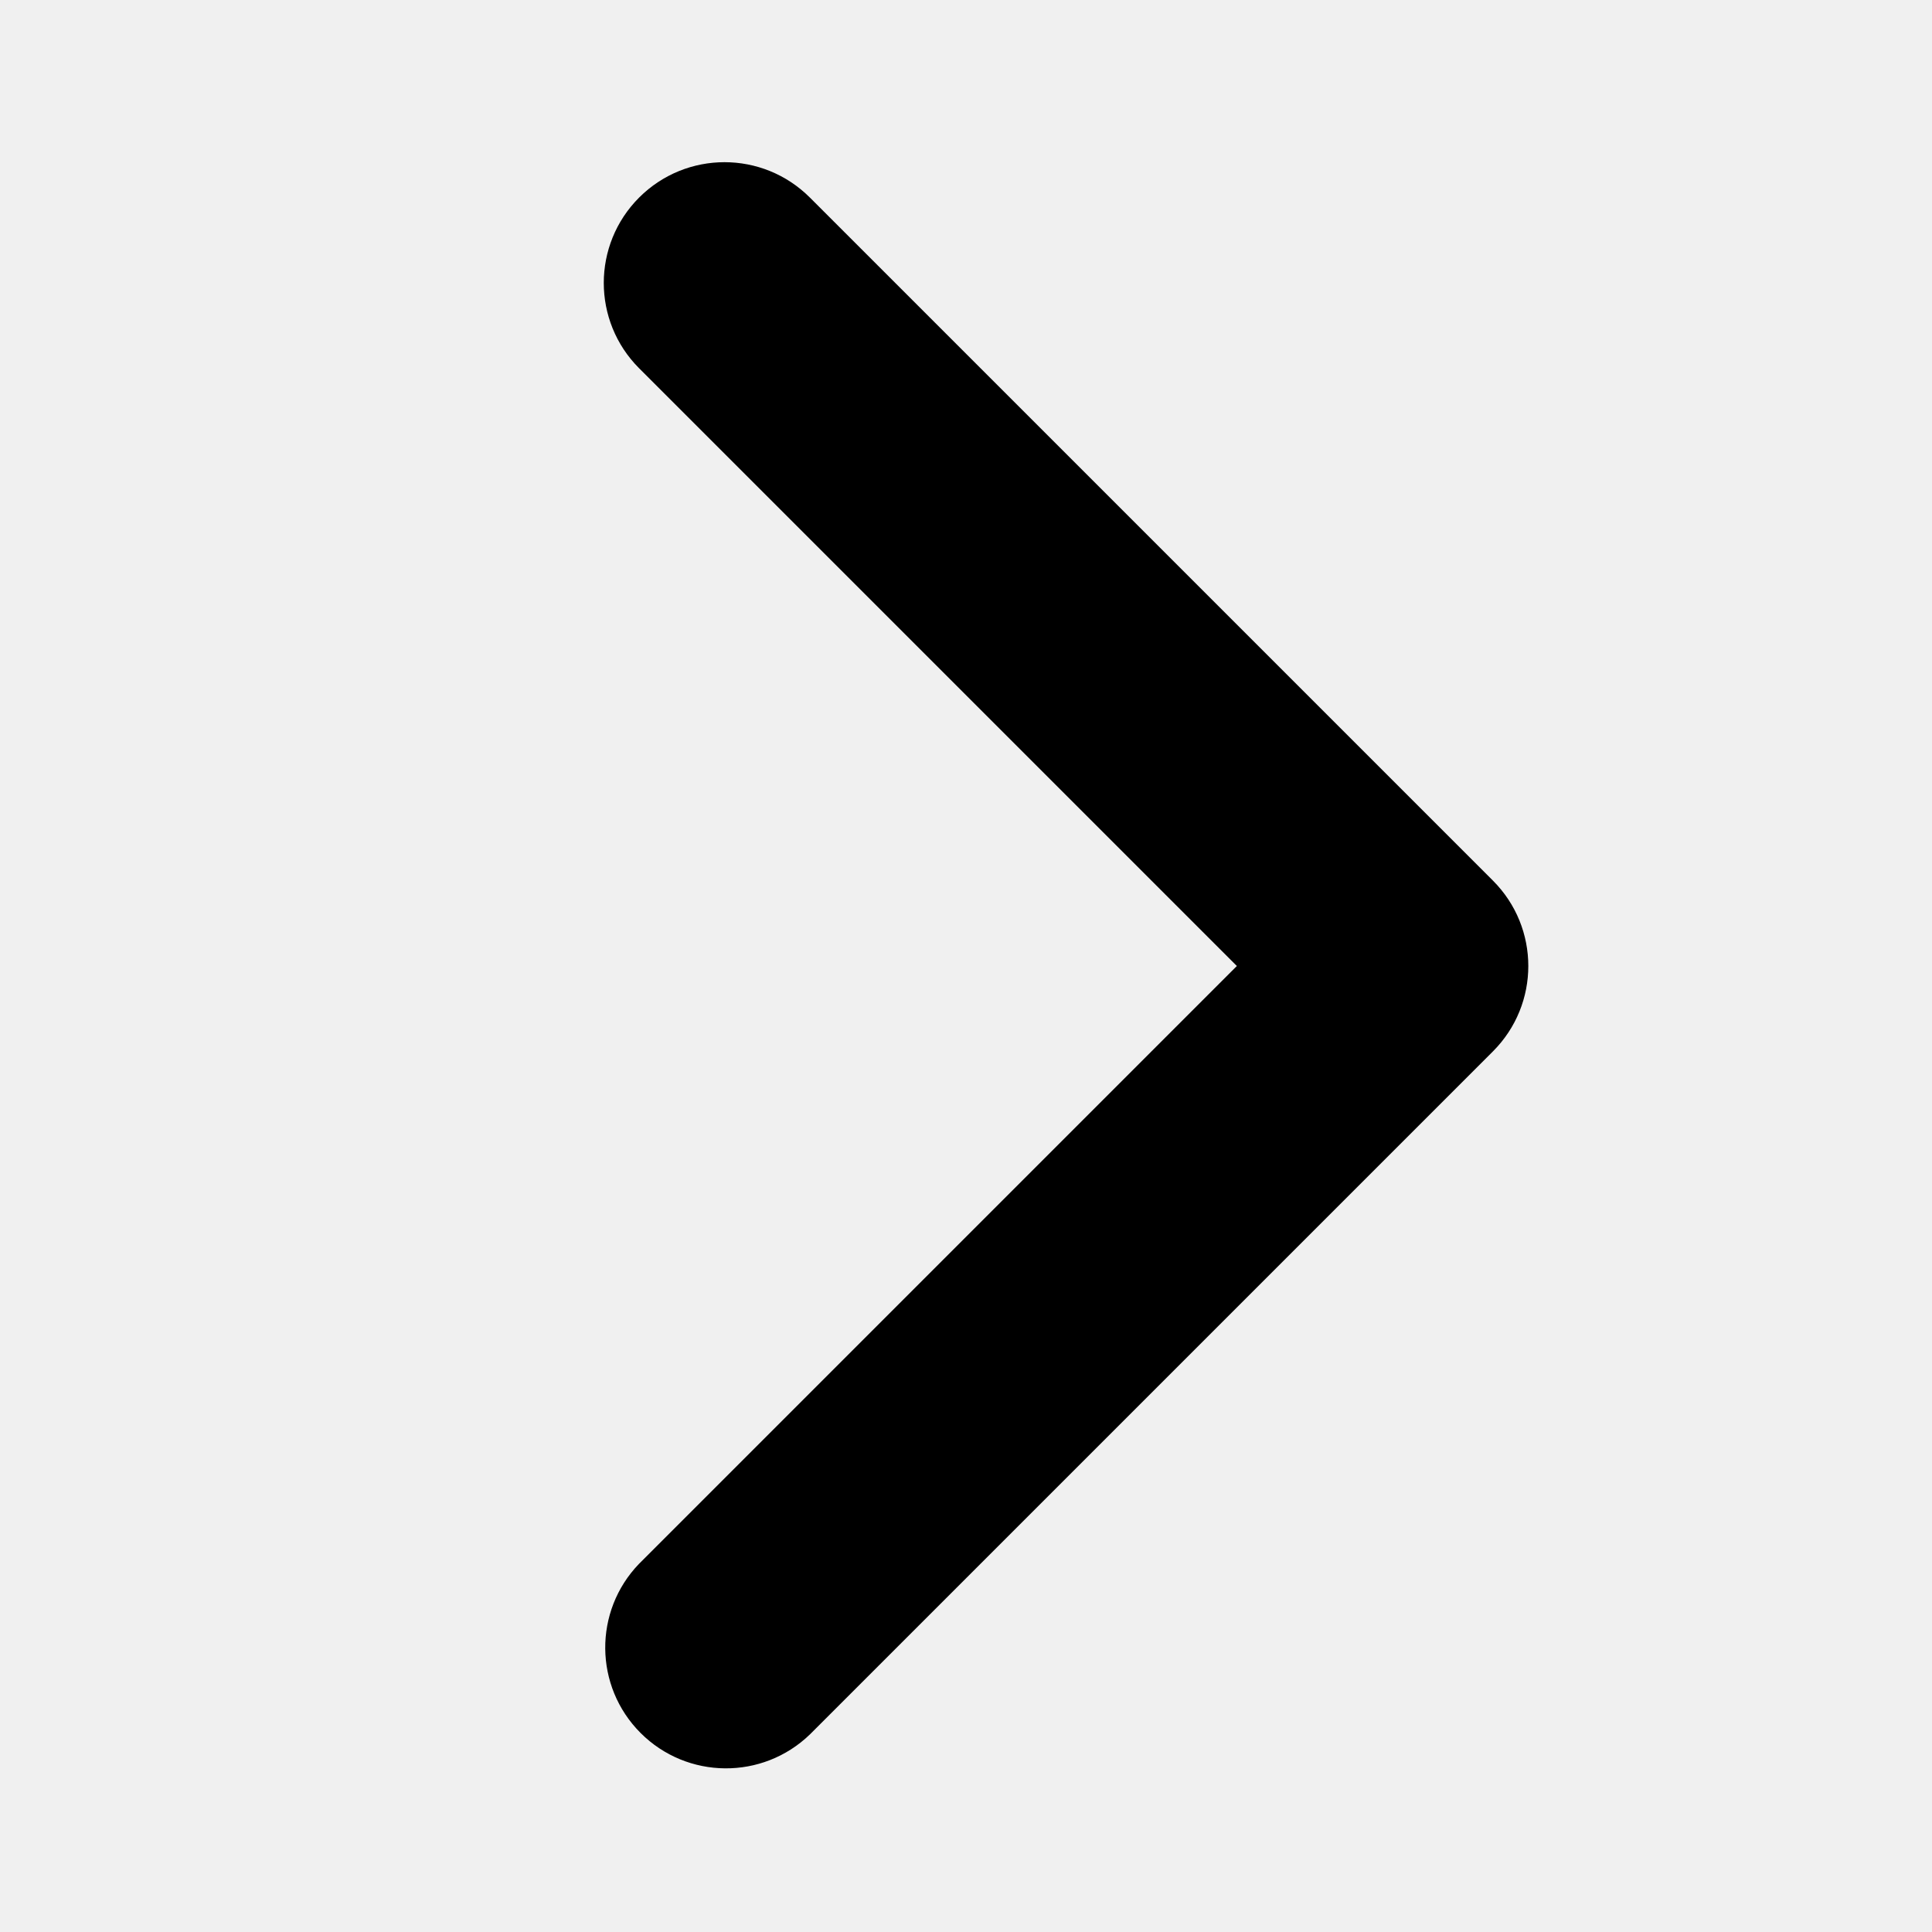
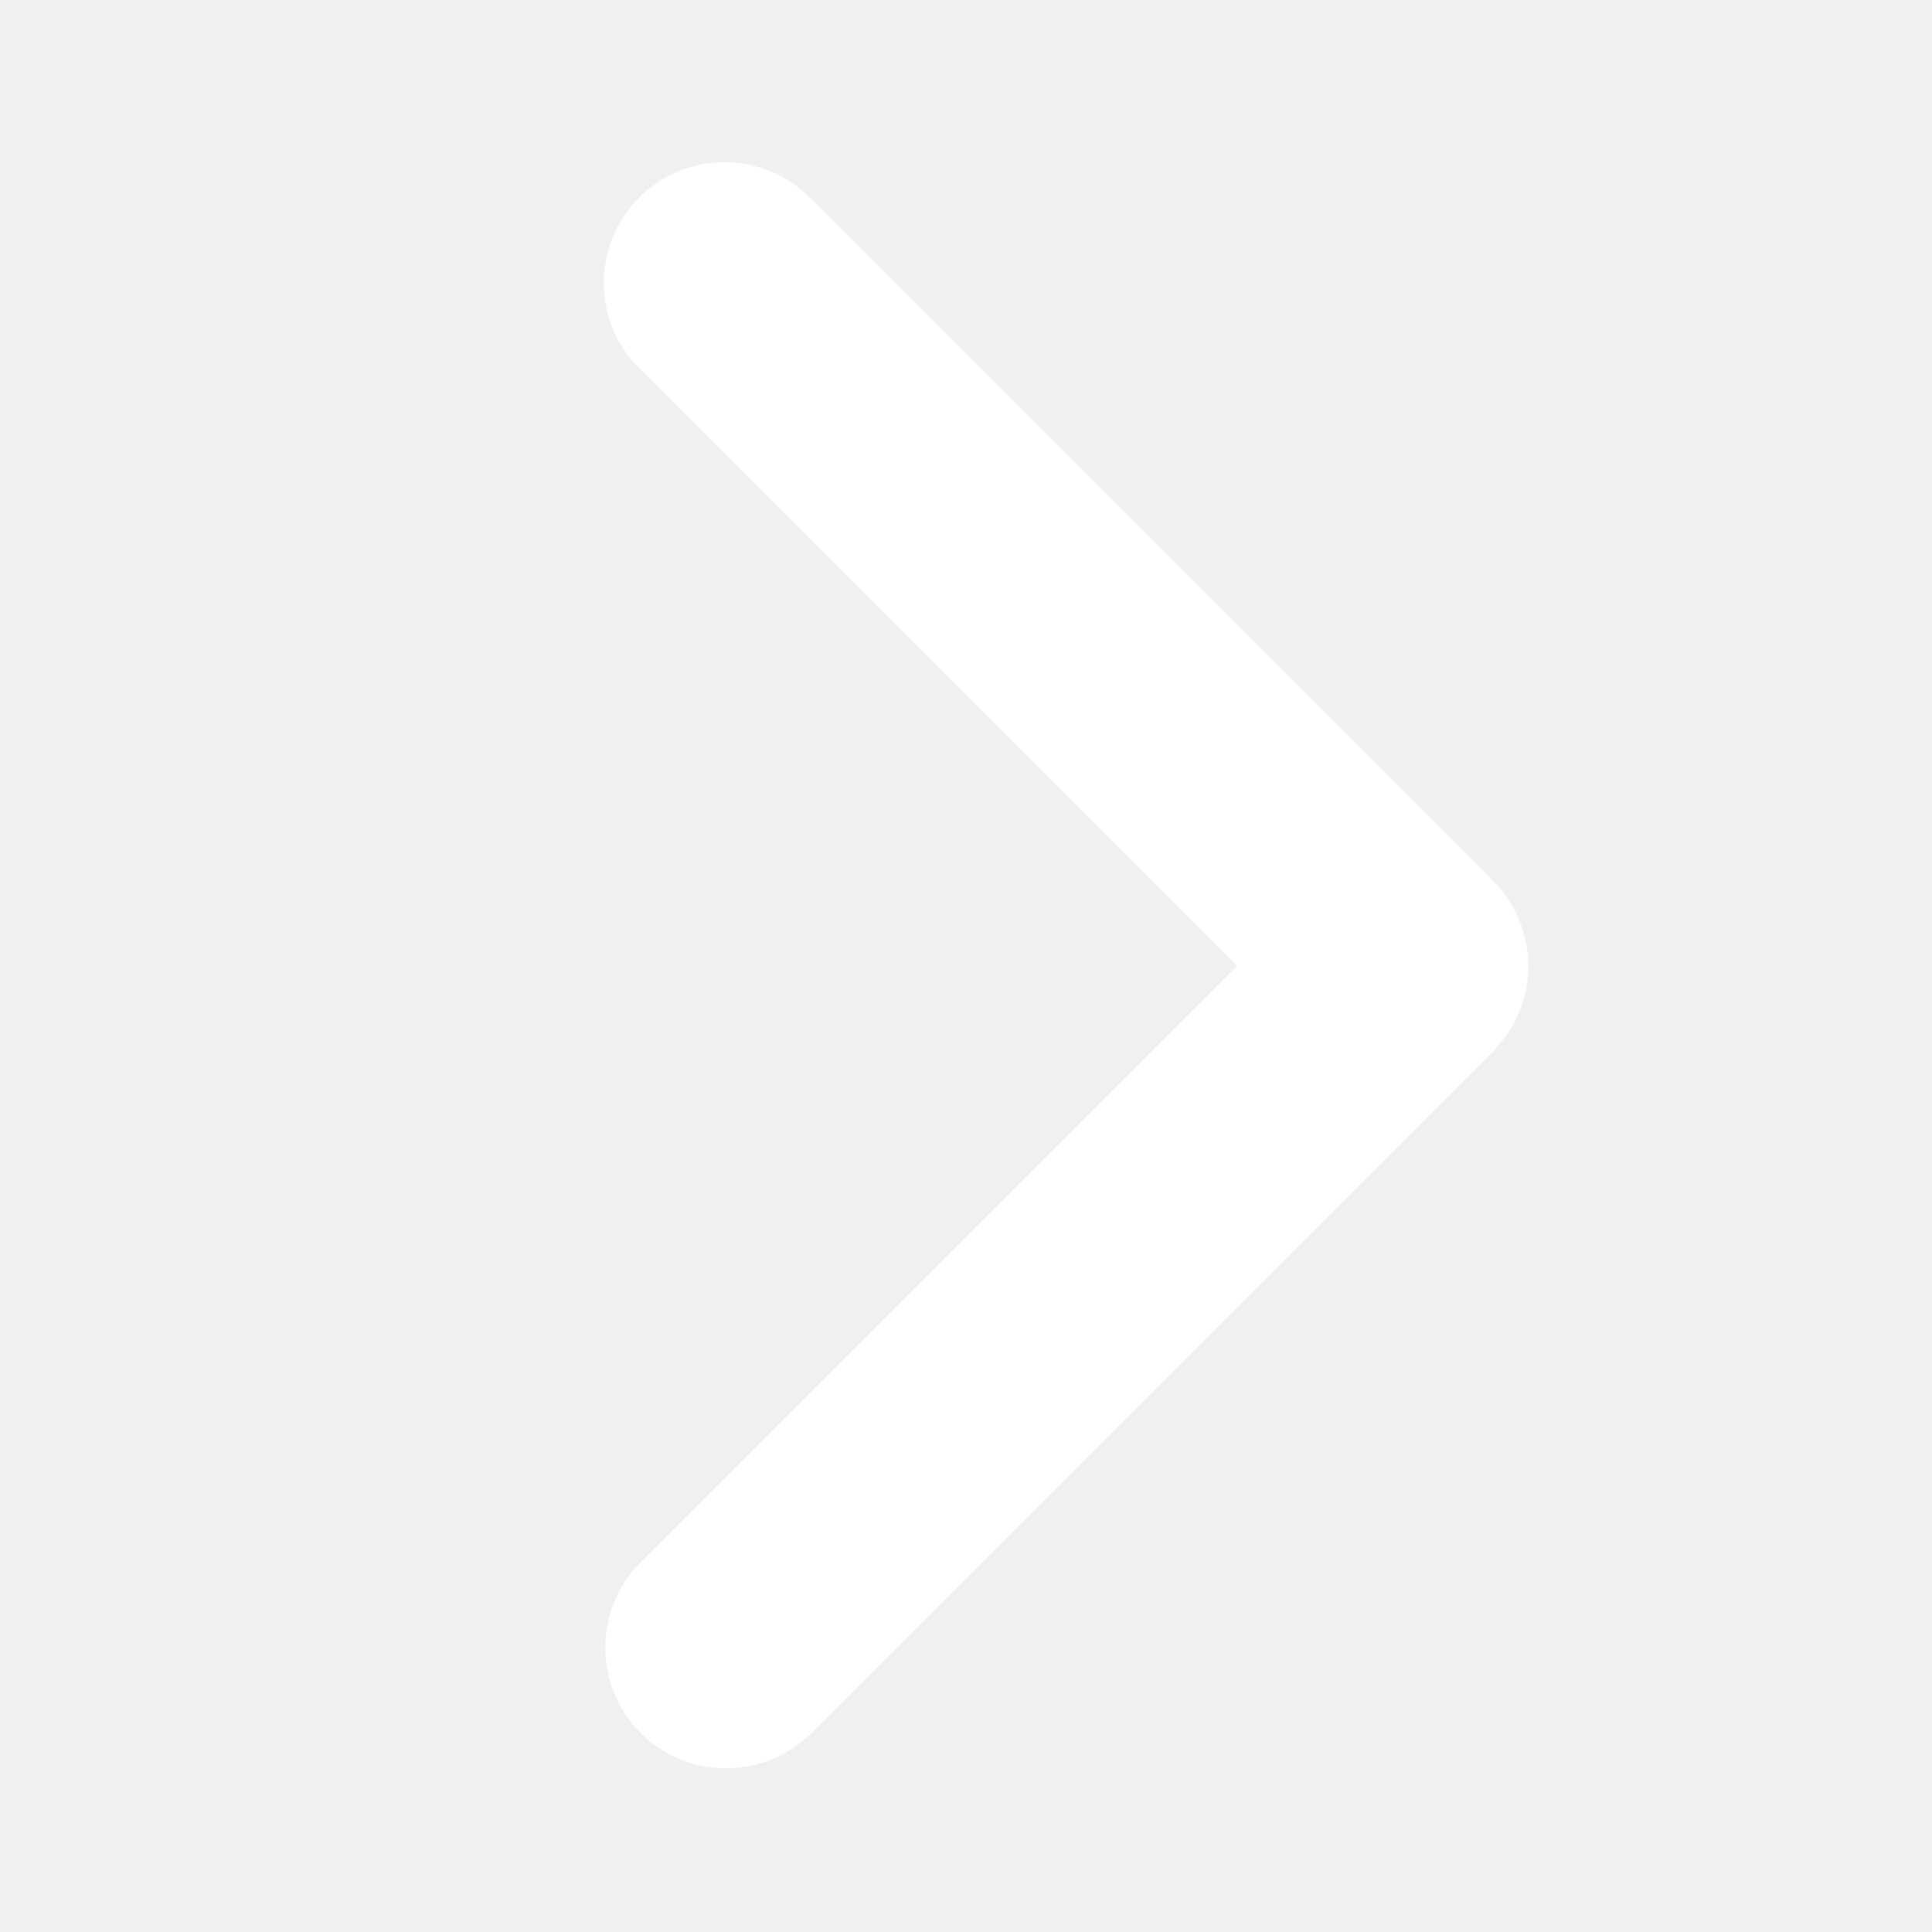
<svg xmlns="http://www.w3.org/2000/svg" width="800px" height="800px" viewBox="0 0 1024 1024">
-   <path fill="#000000" d="M338.752 104.704a64 64 0 0 0 0 90.496l316.8 316.8-316.8 316.8a64 64 0 0 0 90.496 90.496l362.048-362.048a64 64 0 0 0 0-90.496L429.248 104.704a64 64 0 0 0-90.496 0z" />
+   <path fill="#ffffff" d="M338.752 104.704a64 64 0 0 0 0 90.496l316.8 316.8-316.8 316.8a64 64 0 0 0 90.496 90.496l362.048-362.048a64 64 0 0 0 0-90.496L429.248 104.704a64 64 0 0 0-90.496 0z" />
</svg>
